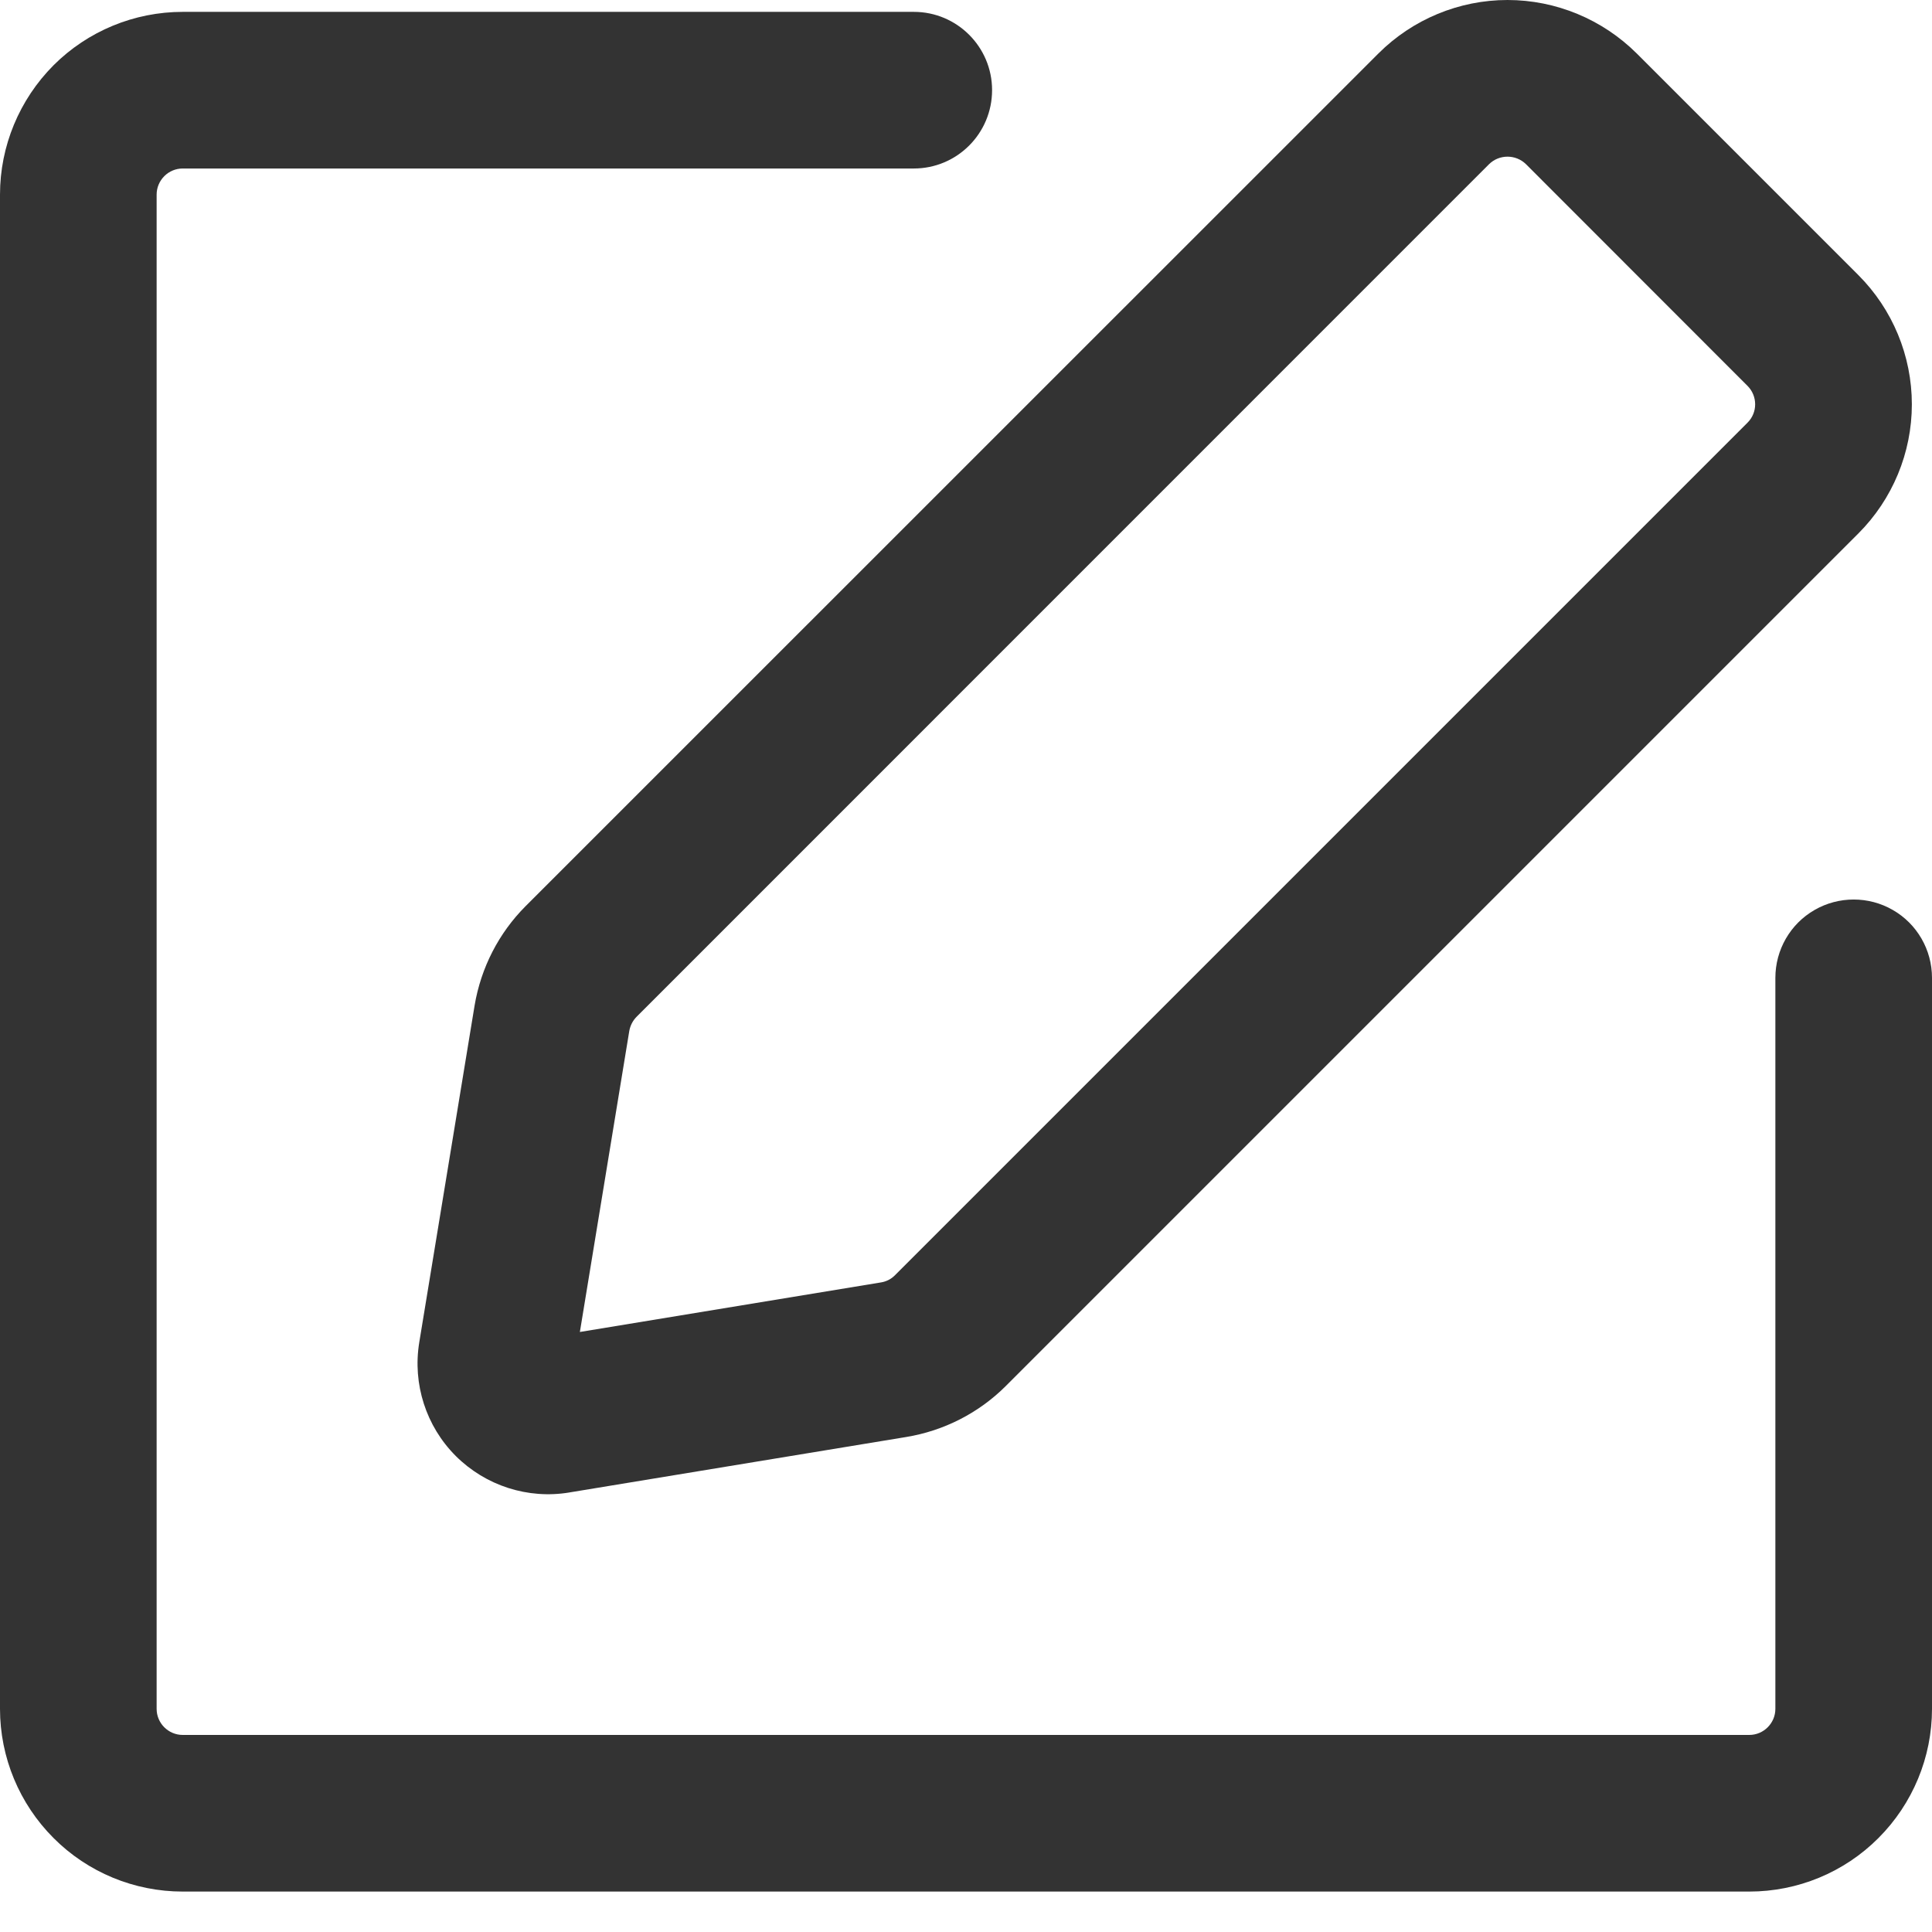
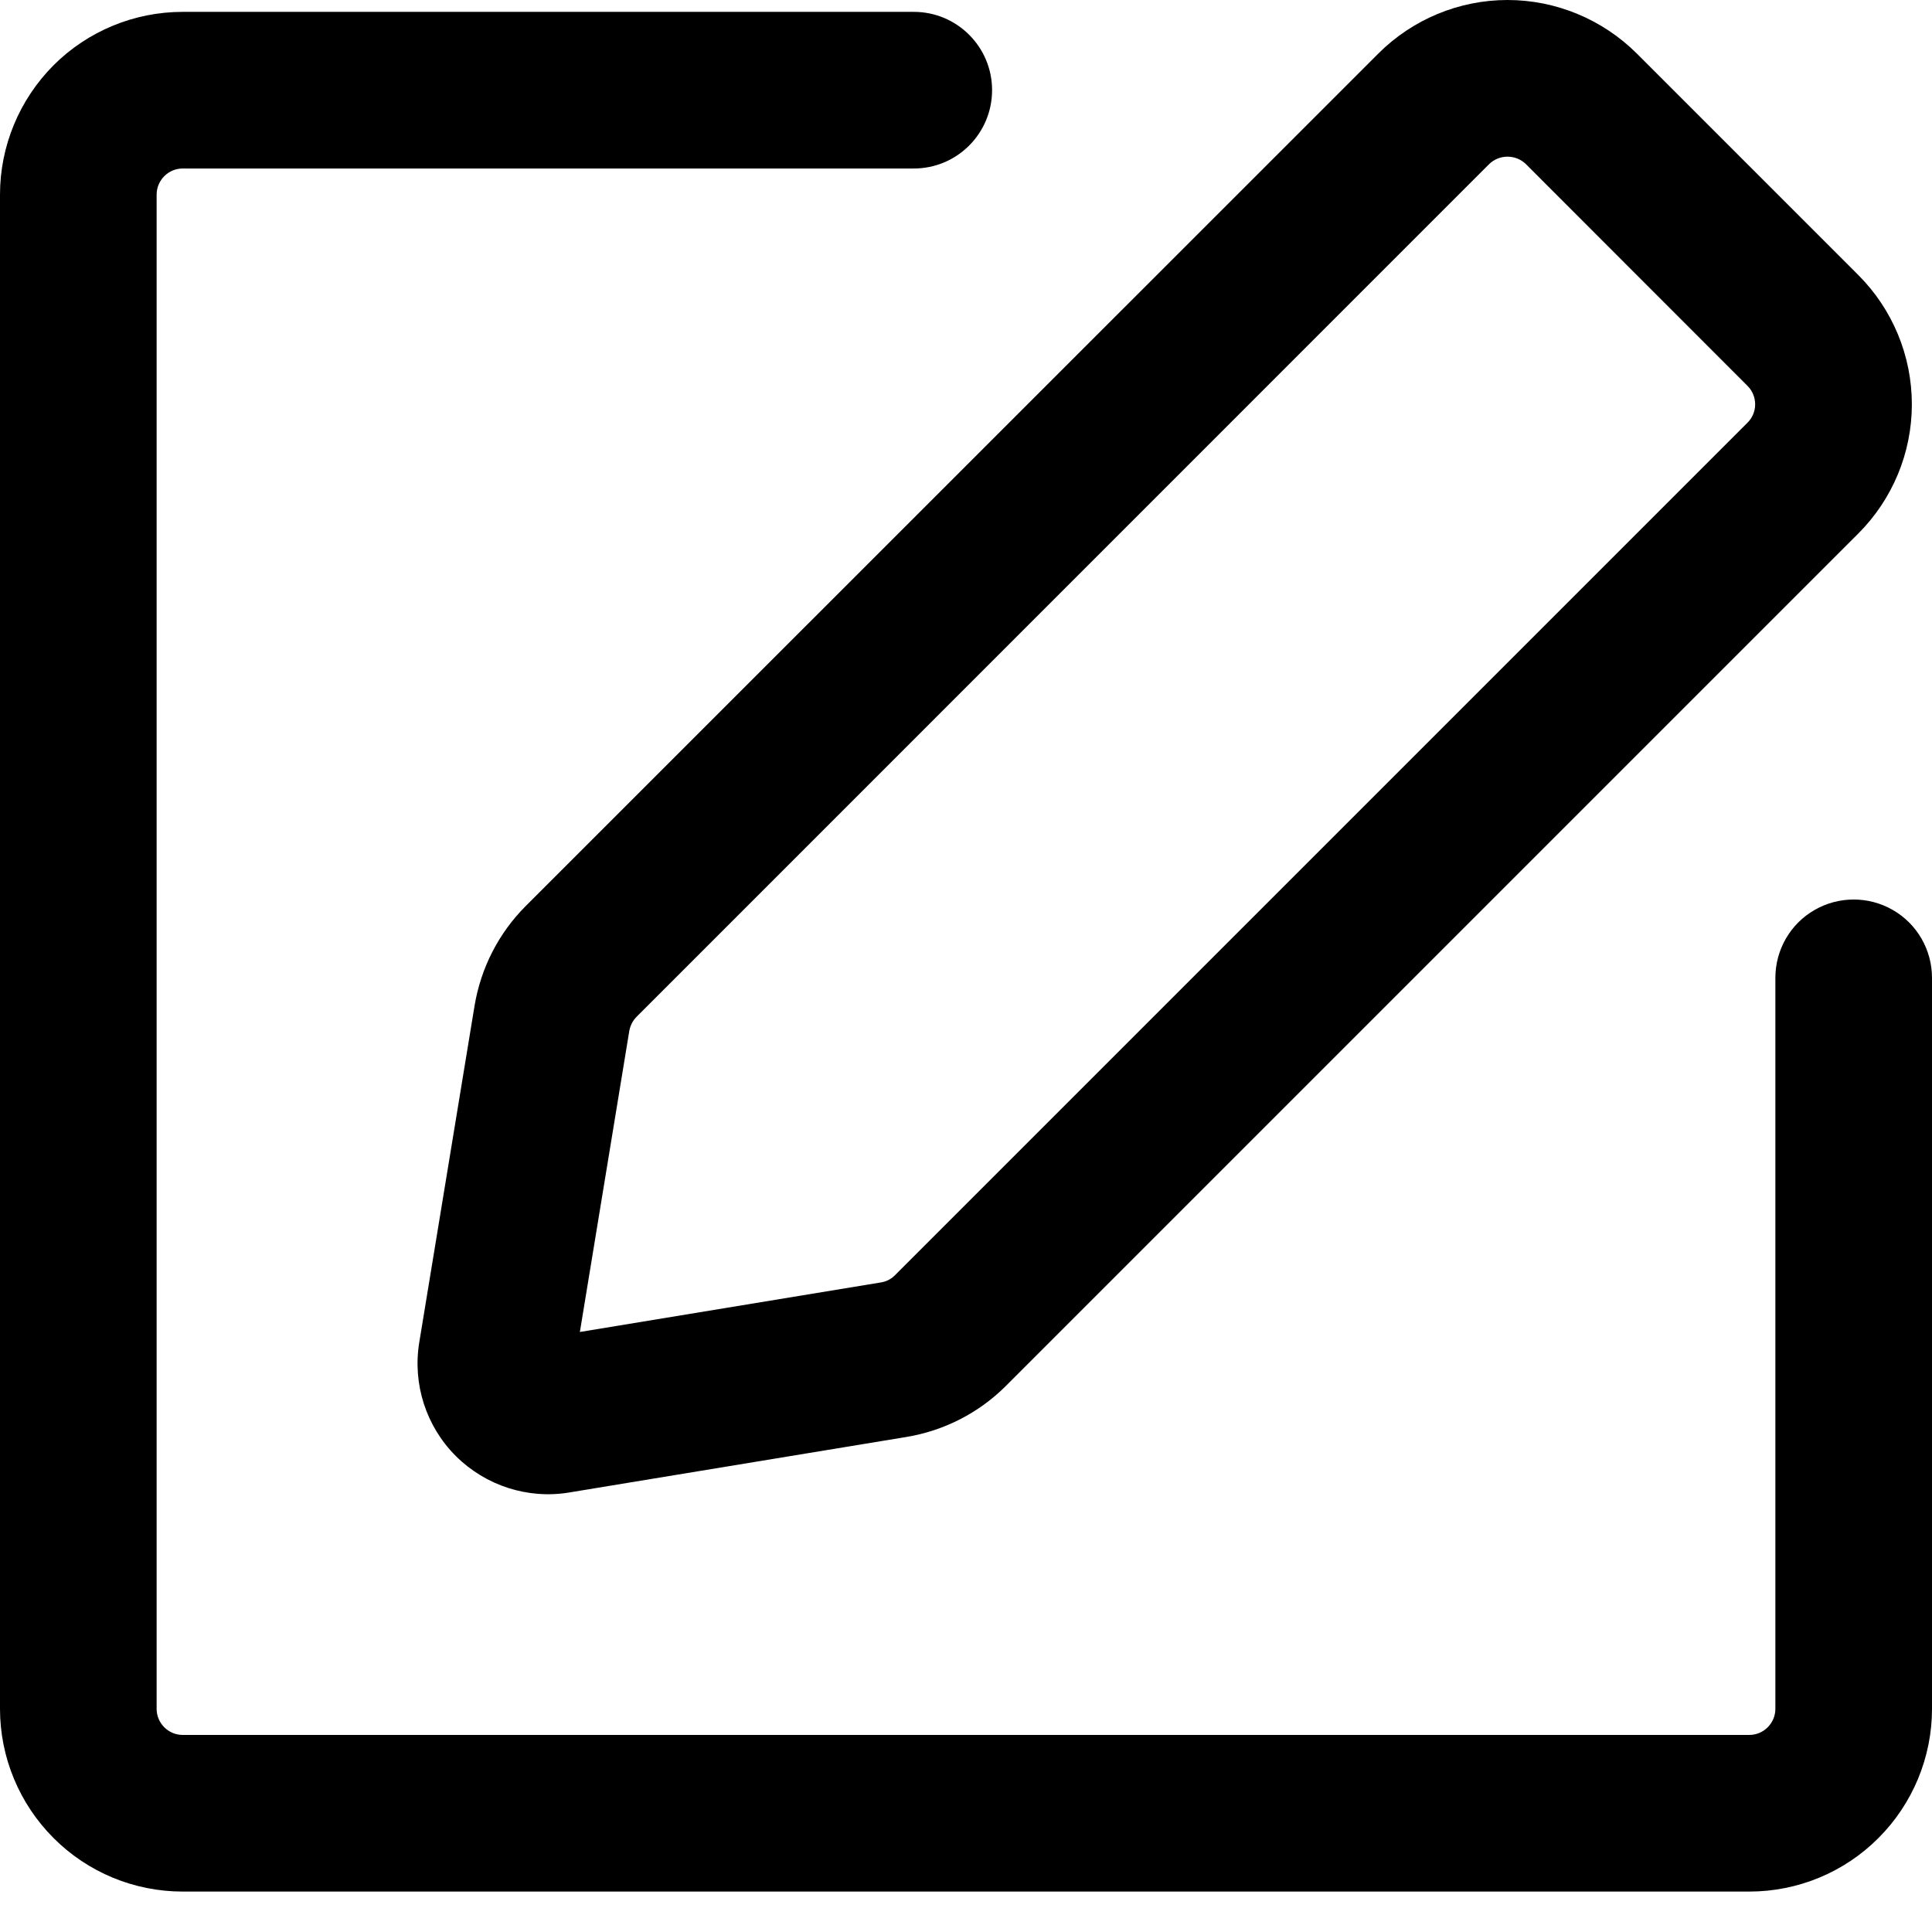
<svg xmlns="http://www.w3.org/2000/svg" width="14px" height="14px" viewBox="0 0 14 14" version="1.1">
  <g id="20250221评审" stroke="none" stroke-width="1" fill="none" fill-rule="evenodd">
    <g id="新建项目-2" transform="translate(-83, -345)">
      <g id="编组" transform="translate(83, 345)">
        <rect id="矩形" x="1.13686838e-13" y="0" width="14" height="14" />
-         <path d="M12.865,7.086 C12.865,6.883 12.973,6.695 13.149,6.594 C13.324,6.493 13.541,6.493 13.716,6.594 C13.892,6.695 14,6.883 14,7.086 L14,12.383 C14,12.734 13.86,13.071 13.612,13.319 C13.364,13.568 13.027,13.707 12.676,13.707 L1.324,13.707 C0.973,13.707 0.636,13.568 0.388,13.319 C0.14,13.071 1.42108547e-14,12.734 1.42108547e-14,12.383 L1.42108547e-14,1.41 C1.42108547e-14,1.059 0.14,0.722 0.388,0.473 C0.636,0.225 0.973,0.086 1.324,0.086 L6.622,0.086 C6.935,0.086 7.189,0.34 7.189,0.653 C7.189,0.967 6.935,1.221 6.622,1.221 L1.324,1.221 C1.274,1.221 1.226,1.241 1.191,1.276 C1.155,1.312 1.135,1.36 1.135,1.41 L1.135,12.383 C1.135,12.487 1.22,12.572 1.324,12.572 L12.676,12.572 C12.78,12.572 12.865,12.487 12.865,12.383 L12.865,7.086 Z" id="路径" fill="#333333" fill-rule="nonzero" />
-         <path d="M4.202,9.652 L6.383,9.293 C6.422,9.287 6.458,9.269 6.486,9.24 L12.663,3.063 C12.737,2.99 12.737,2.87 12.663,2.796 L11.058,1.19 C10.984,1.117 10.864,1.117 10.79,1.19 L4.613,7.368 C4.585,7.396 4.567,7.432 4.56,7.471 L4.202,9.652 L4.202,9.652 Z M4.126,10.815 C3.825,10.865 3.519,10.766 3.303,10.551 C3.087,10.335 2.989,10.029 3.038,9.728 L3.439,7.287 C3.485,7.013 3.614,6.761 3.81,6.565 L9.988,0.388 C10.236,0.14 10.573,0 10.924,0 C11.275,0 11.612,0.14 11.861,0.388 L13.466,1.993 C13.714,2.241 13.854,2.578 13.854,2.93 C13.854,3.281 13.714,3.618 13.466,3.866 L7.289,10.043 C7.093,10.239 6.84,10.368 6.567,10.413 L4.125,10.815 L4.126,10.815 Z" id="形状" fill="#333333" fill-rule="nonzero" />
+         <path d="M12.865,7.086 C12.865,6.883 12.973,6.695 13.149,6.594 C13.324,6.493 13.541,6.493 13.716,6.594 C13.892,6.695 14,6.883 14,7.086 L14,12.383 C14,12.734 13.86,13.071 13.612,13.319 C13.364,13.568 13.027,13.707 12.676,13.707 L1.324,13.707 C0.973,13.707 0.636,13.568 0.388,13.319 C0.14,13.071 1.42108547e-14,12.734 1.42108547e-14,12.383 L1.42108547e-14,1.41 C1.42108547e-14,1.059 0.14,0.722 0.388,0.473 C0.636,0.225 0.973,0.086 1.324,0.086 L6.622,0.086 C6.935,0.086 7.189,0.34 7.189,0.653 C7.189,0.967 6.935,1.221 6.622,1.221 L1.324,1.221 C1.274,1.221 1.226,1.241 1.191,1.276 C1.155,1.312 1.135,1.36 1.135,1.41 L1.135,12.383 C1.135,12.487 1.22,12.572 1.324,12.572 L12.676,12.572 C12.78,12.572 12.865,12.487 12.865,12.383 L12.865,7.086 Z" id="路径" fill="currentColor" fill-rule="nonzero" />
+         <path d="M4.202,9.652 L6.383,9.293 C6.422,9.287 6.458,9.269 6.486,9.24 L12.663,3.063 C12.737,2.99 12.737,2.87 12.663,2.796 L11.058,1.19 C10.984,1.117 10.864,1.117 10.79,1.19 L4.613,7.368 C4.585,7.396 4.567,7.432 4.56,7.471 L4.202,9.652 L4.202,9.652 Z M4.126,10.815 C3.825,10.865 3.519,10.766 3.303,10.551 C3.087,10.335 2.989,10.029 3.038,9.728 L3.439,7.287 C3.485,7.013 3.614,6.761 3.81,6.565 L9.988,0.388 C10.236,0.14 10.573,0 10.924,0 C11.275,0 11.612,0.14 11.861,0.388 L13.466,1.993 C13.714,2.241 13.854,2.578 13.854,2.93 C13.854,3.281 13.714,3.618 13.466,3.866 L7.289,10.043 C7.093,10.239 6.84,10.368 6.567,10.413 L4.125,10.815 L4.126,10.815 Z" id="形状" fill="currentColor" fill-rule="nonzero" />
      </g>
    </g>
  </g>
</svg>
